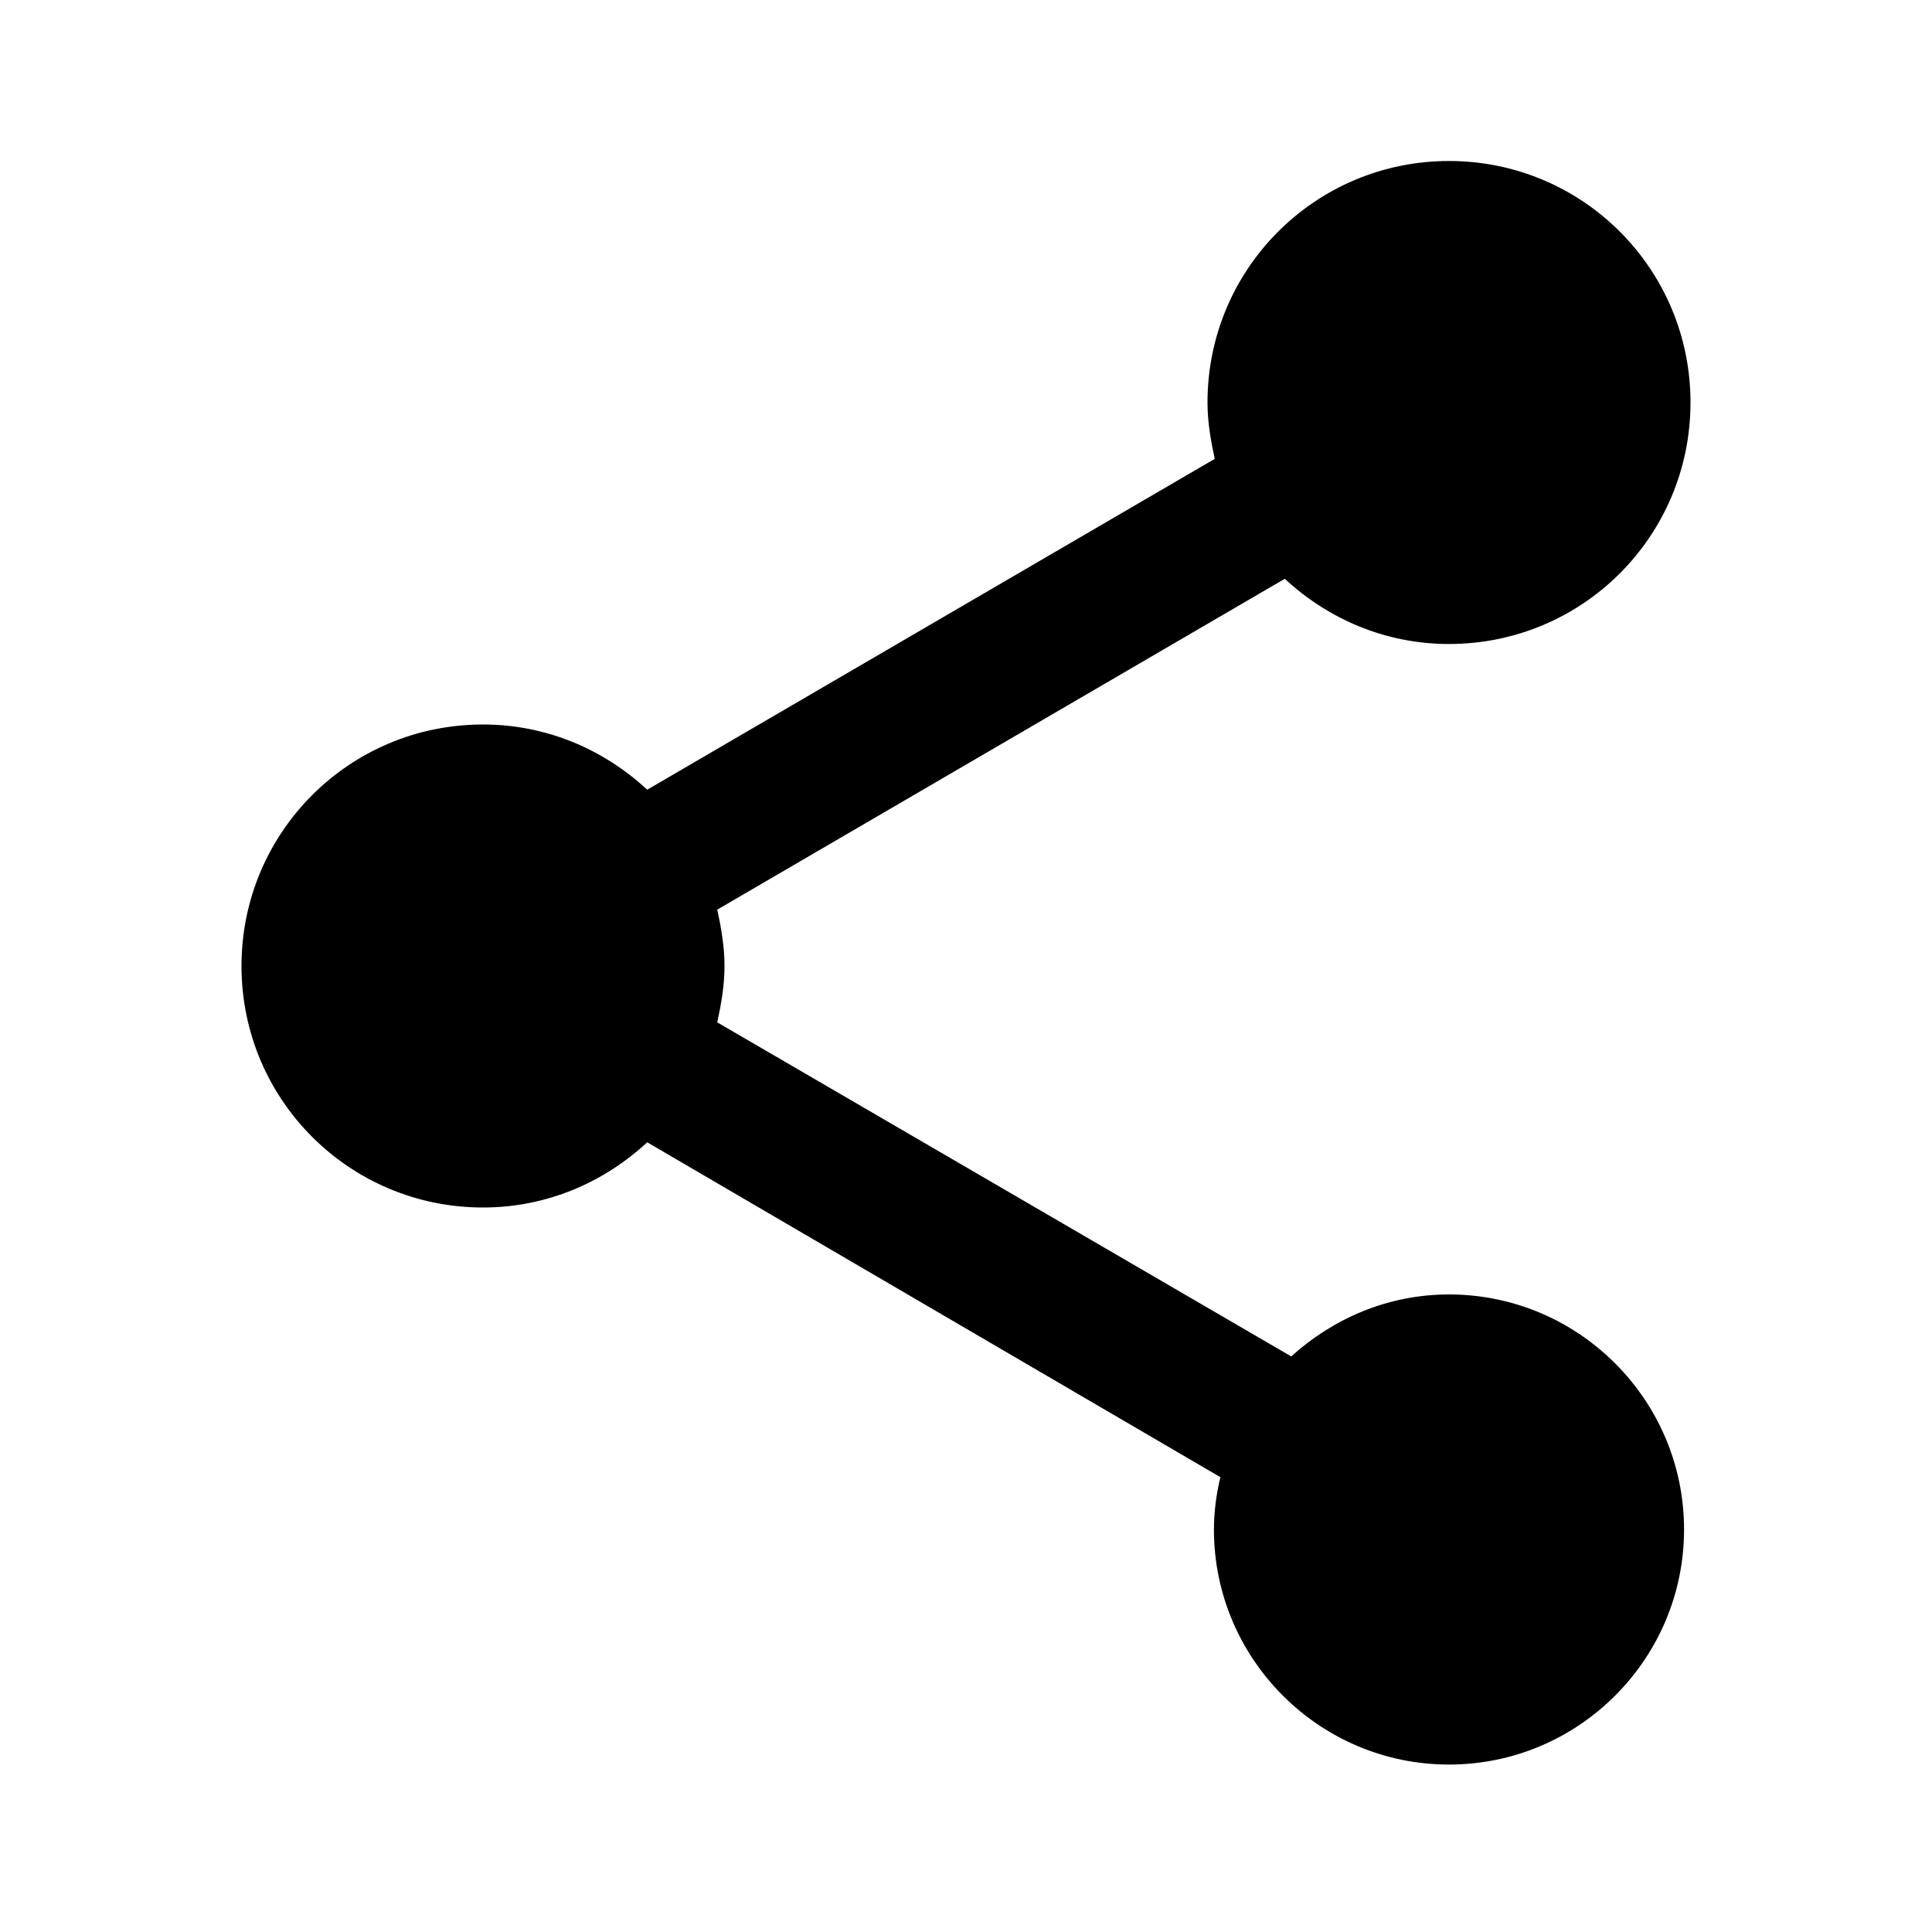
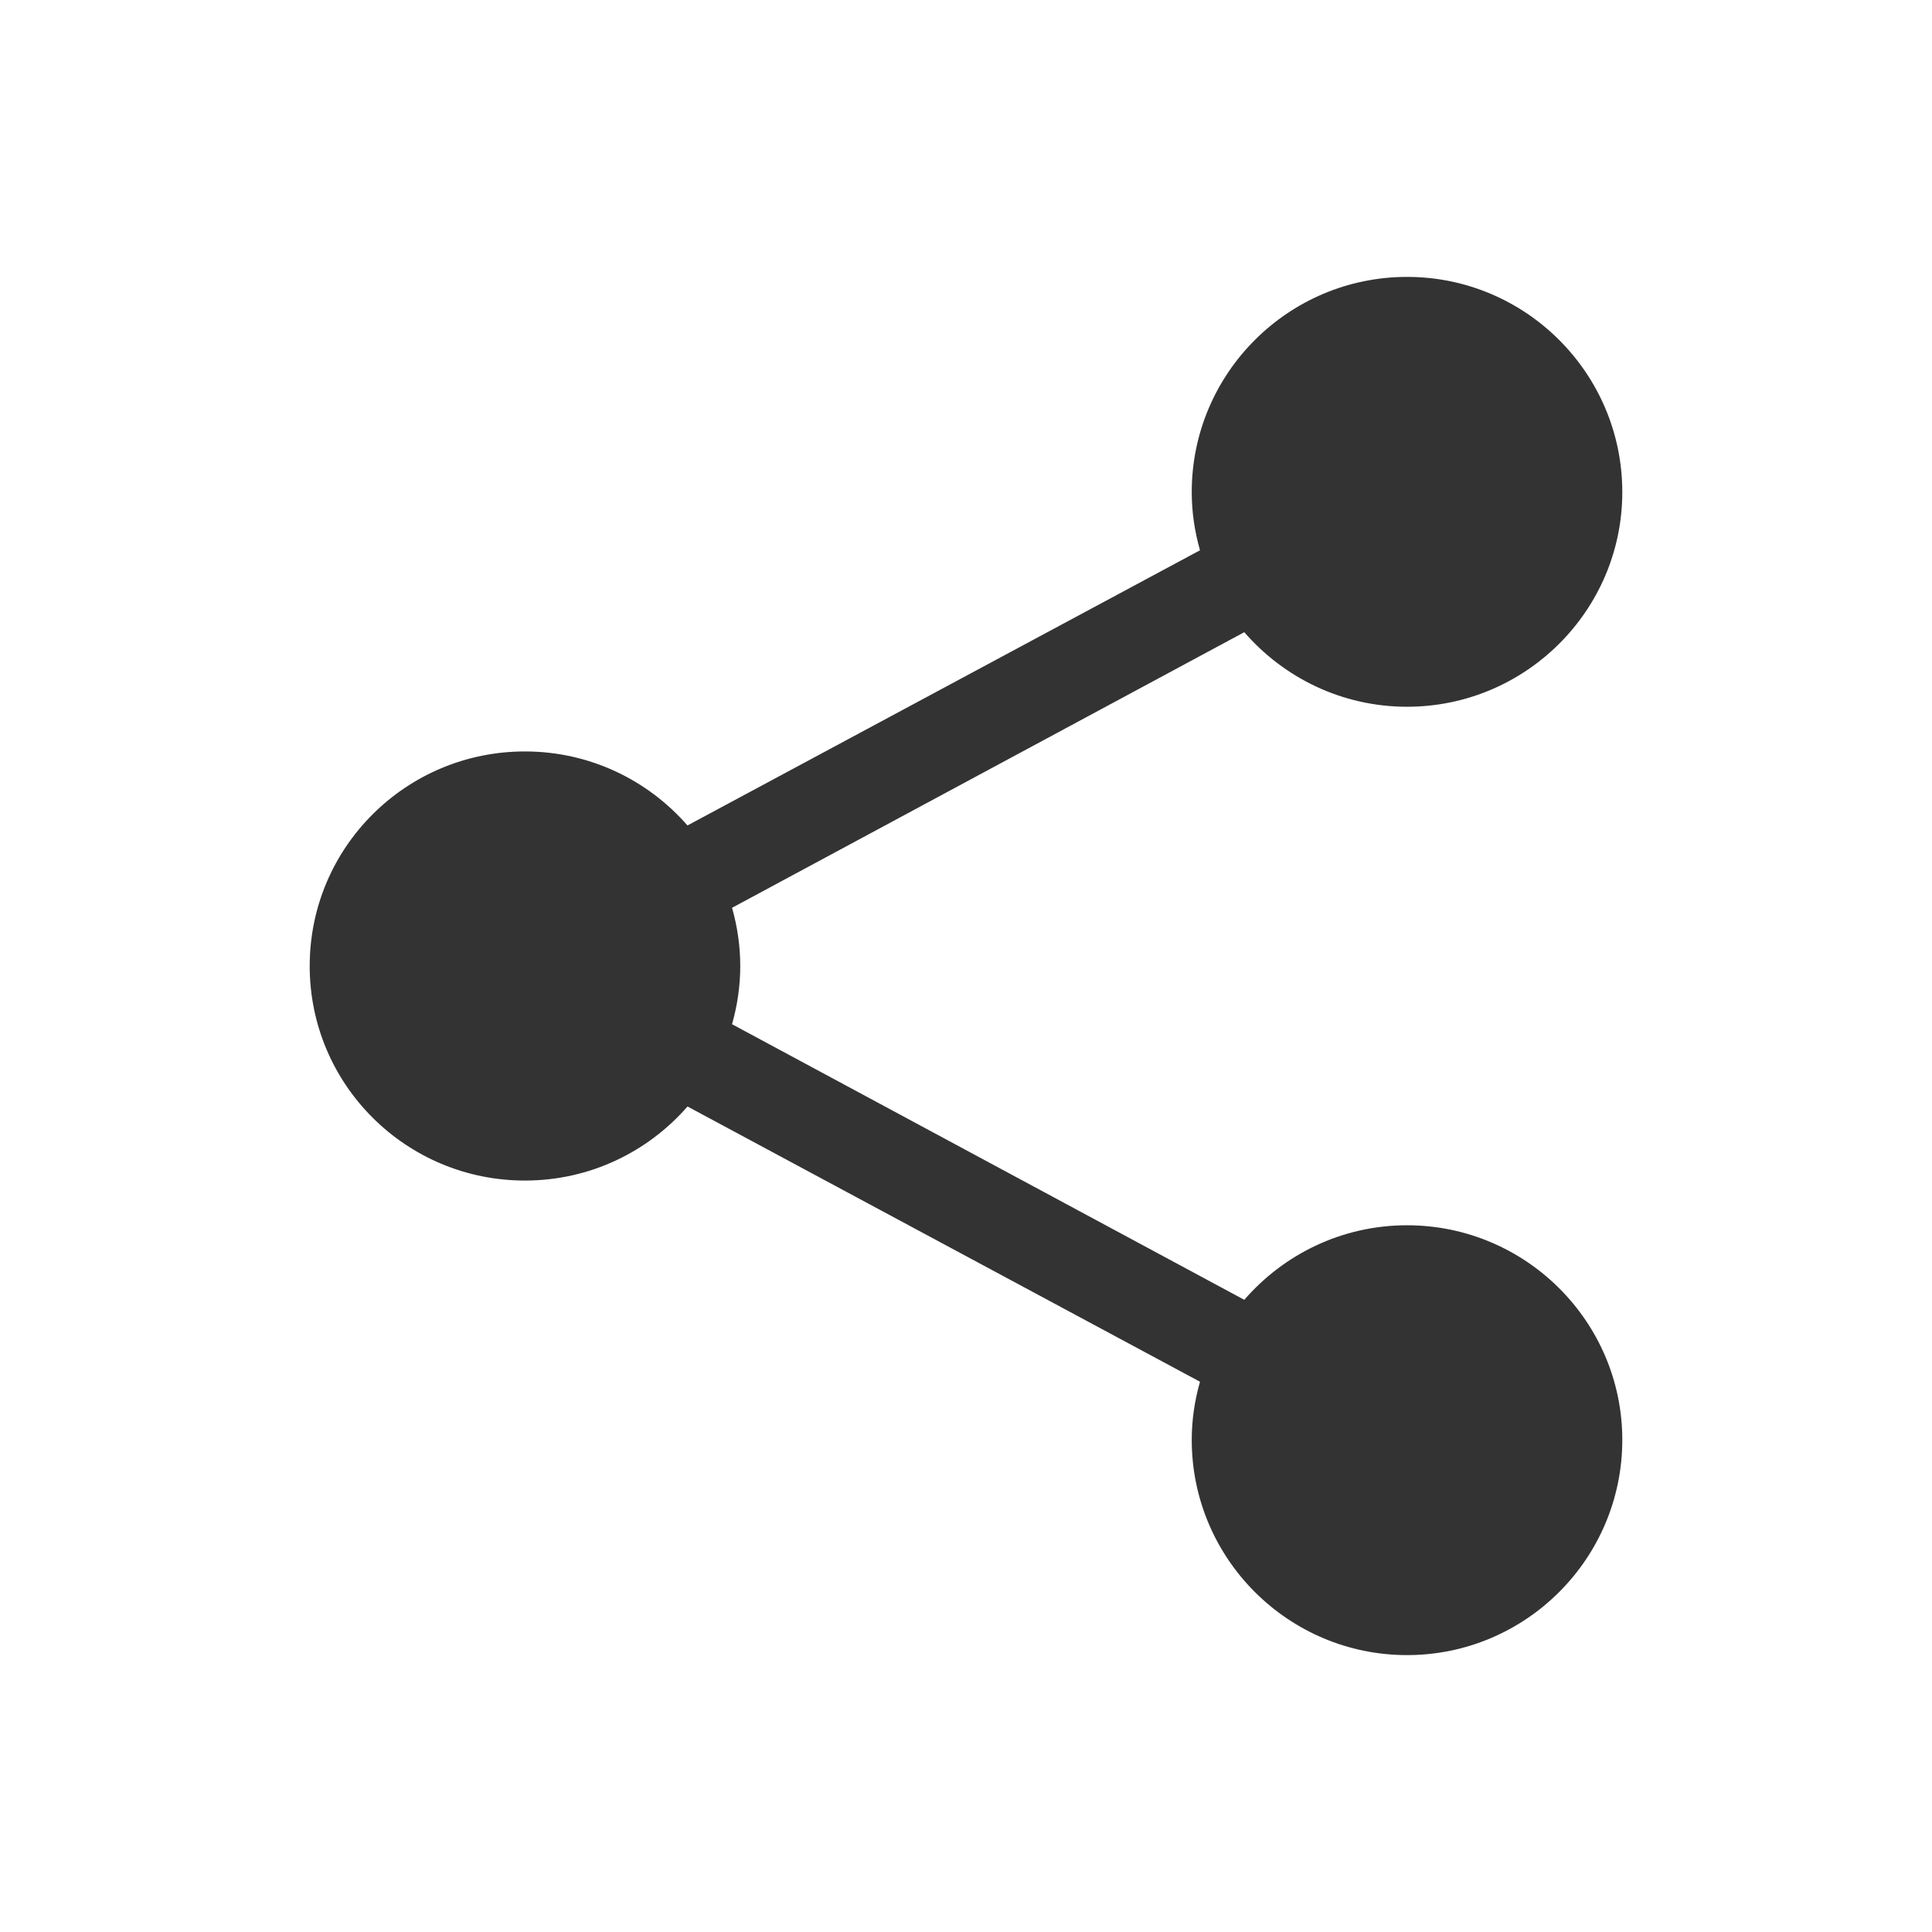
- <svg xmlns="http://www.w3.org/2000/svg" width="24" height="24" viewBox="0 0 24 24">
-   <path d="M0 0h24v24h-24z" fill="none" />
-   <path d="M18 16.08c-.76 0-1.44.3-1.96.77l-7.13-4.15c.05-.23.09-.46.09-.7s-.04-.47-.09-.7l7.05-4.11c.54.5 1.25.81 2.04.81 1.66 0 3-1.34 3-3s-1.34-3-3-3-3 1.34-3 3c0 .24.04.47.09.7l-7.05 4.11c-.54-.5-1.25-.81-2.04-.81-1.66 0-3 1.34-3 3s1.34 3 3 3c.79 0 1.5-.31 2.04-.81l7.12 4.16c-.05.21-.08.43-.08.65 0 1.61 1.31 2.92 2.92 2.92 1.61 0 2.92-1.31 2.92-2.92s-1.31-2.92-2.92-2.92z" />
+ <svg xmlns="http://www.w3.org/2000/svg" version="1.0" x="0px" y="0px" width="96px" height="96px" viewBox="0 0 96 96" enable-background="new 0 0 96 96" xml:space="preserve">
+   <g id="_x36__social_share">
+     <path display="inline" fill="#333333" d="M69.916,60.883c-3.232,0-6.123,1.44-8.088,3.704L36.375,50.893   c0.26-0.921,0.408-1.888,0.408-2.893s-0.148-1.972-0.408-2.892l25.453-13.695c1.965,2.264,4.855,3.705,8.088,3.705   c5.898,0,10.695-4.793,10.695-10.666c0-5.897-4.797-10.693-10.695-10.693c-5.904,0-10.699,4.796-10.699,10.693   c0,1.003,0.148,1.97,0.41,2.891L34.16,41.017c-1.962-2.251-4.851-3.678-8.078-3.678c-5.898,0-10.693,4.758-10.693,10.661   c0,5.904,4.795,10.661,10.693,10.661c3.228,0,6.116-1.426,8.08-3.68l25.465,13.677c-0.262,0.921-0.41,1.888-0.41,2.888   c0,5.9,4.795,10.695,10.699,10.695c5.898,0,10.695-4.795,10.695-10.695C80.611,65.674,75.814,60.883,69.916,60.883z" />
+   </g>
</svg>
